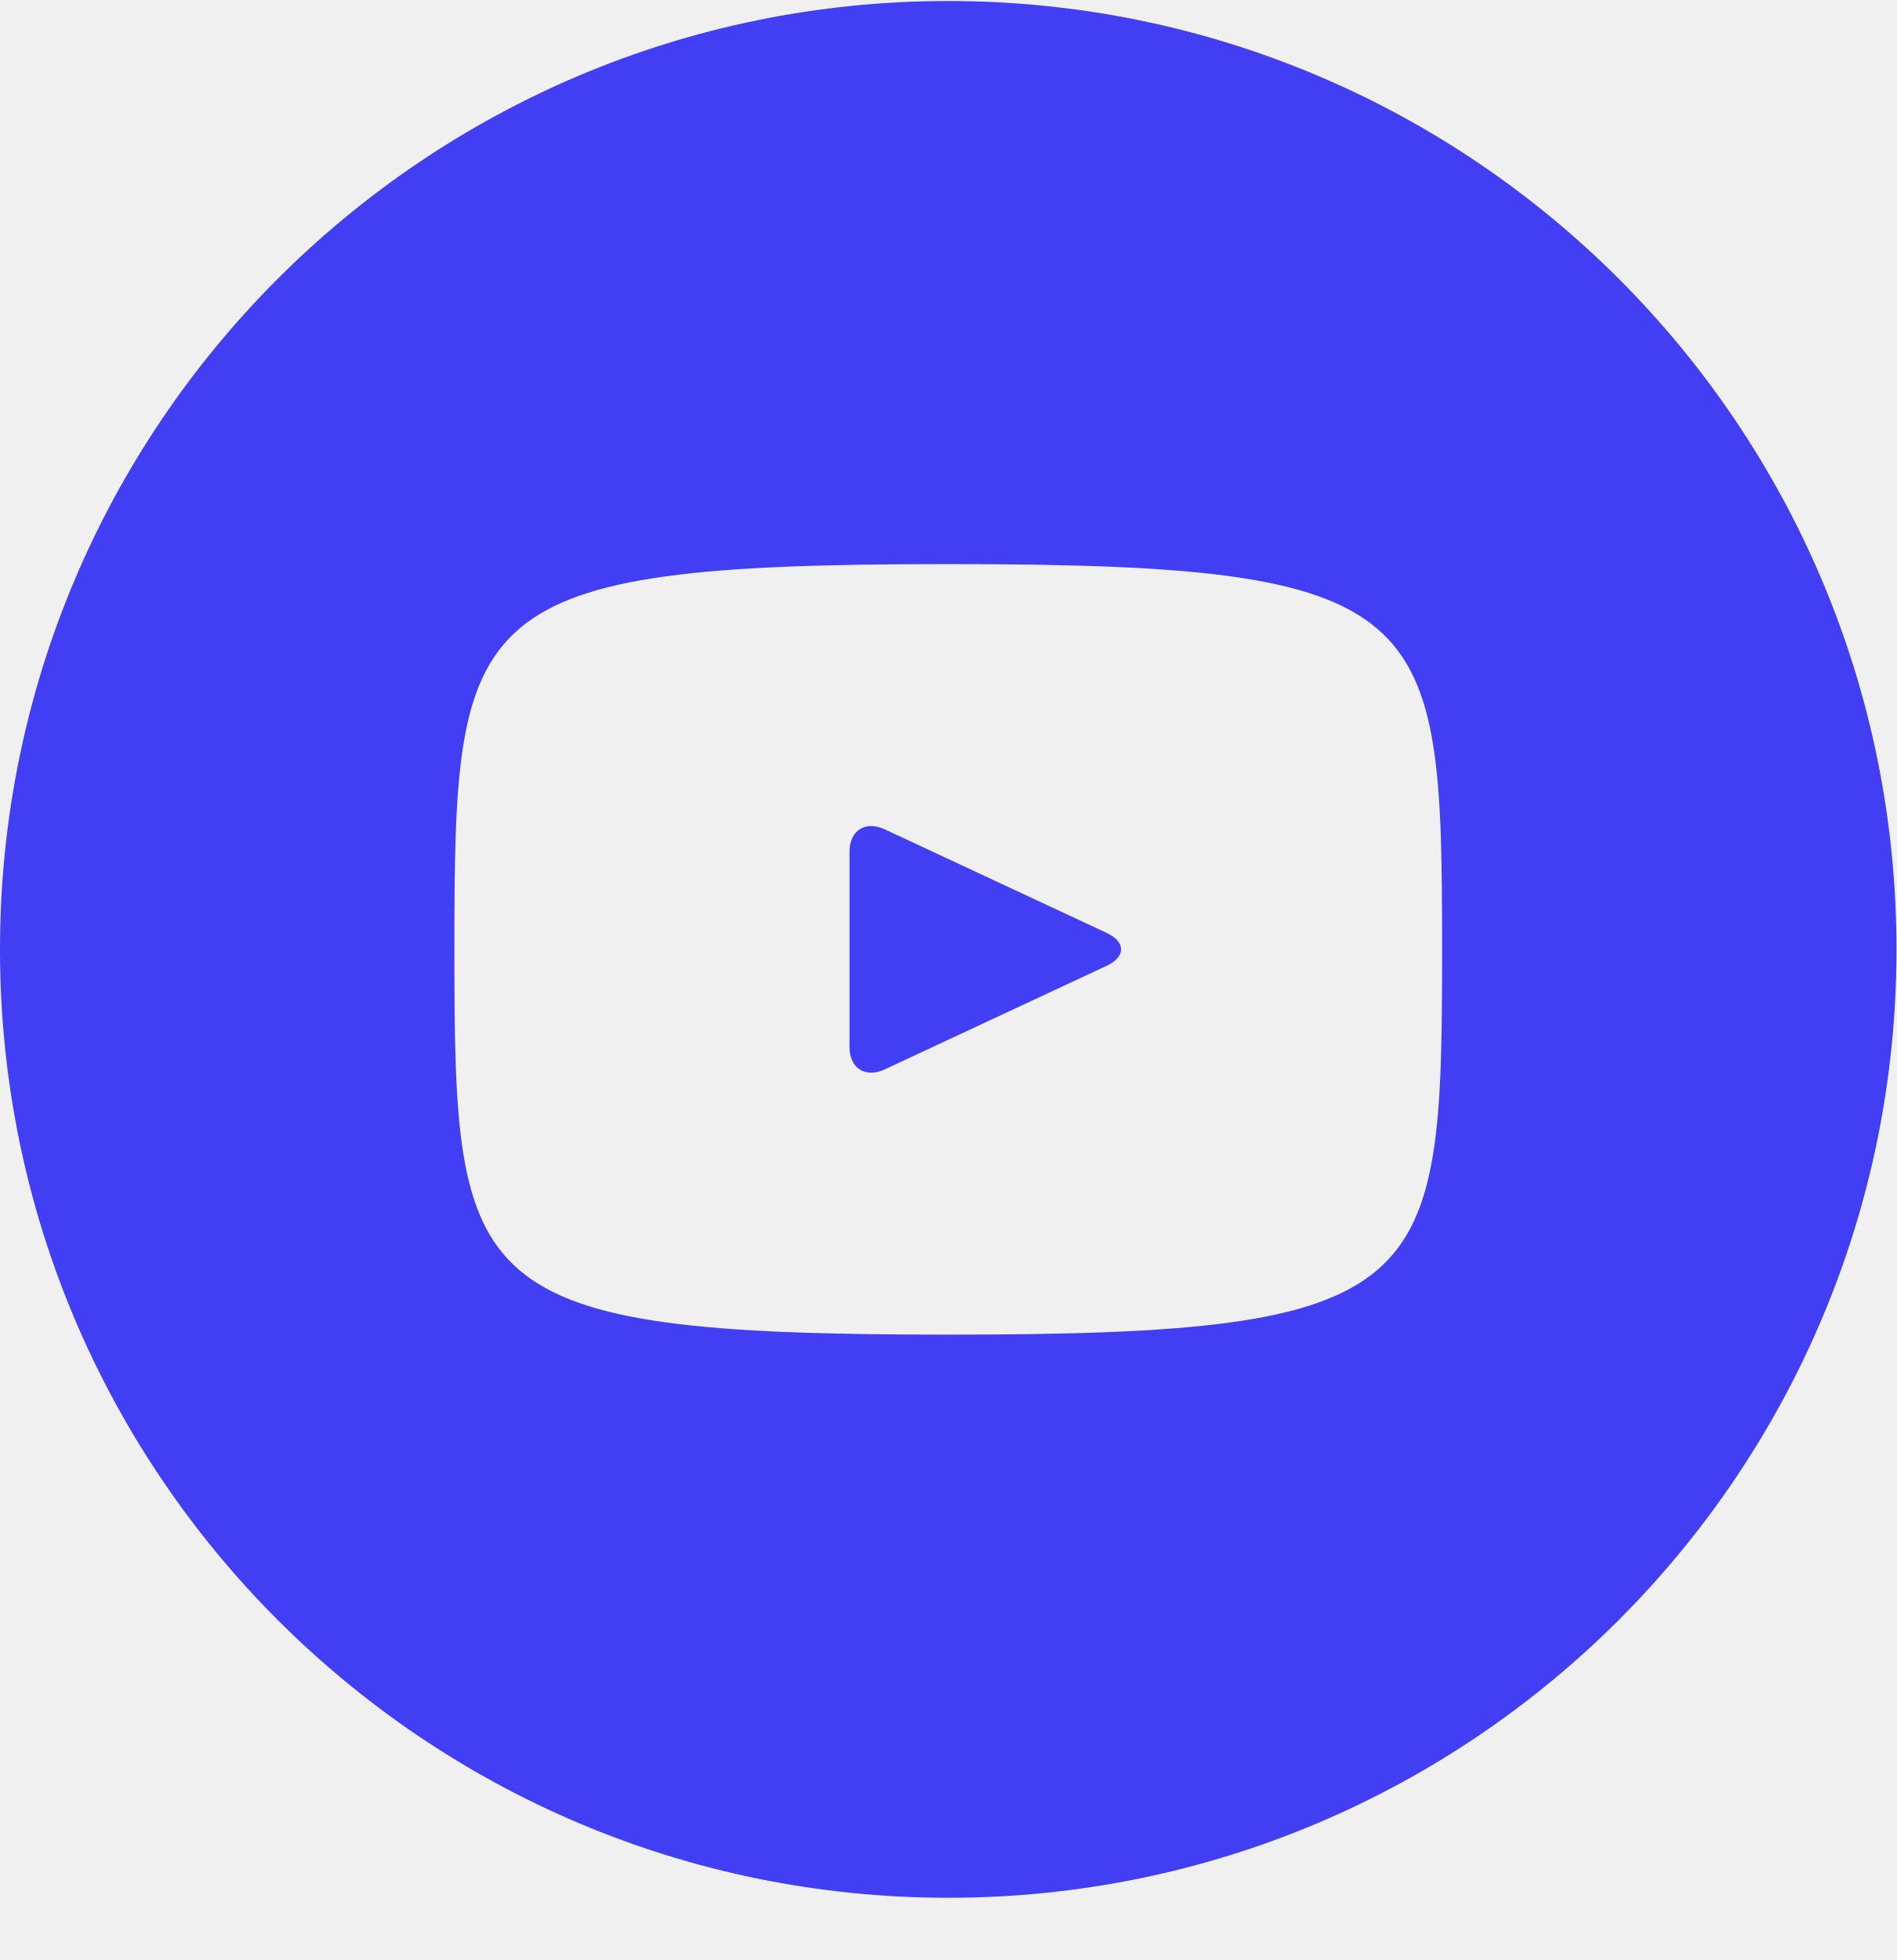
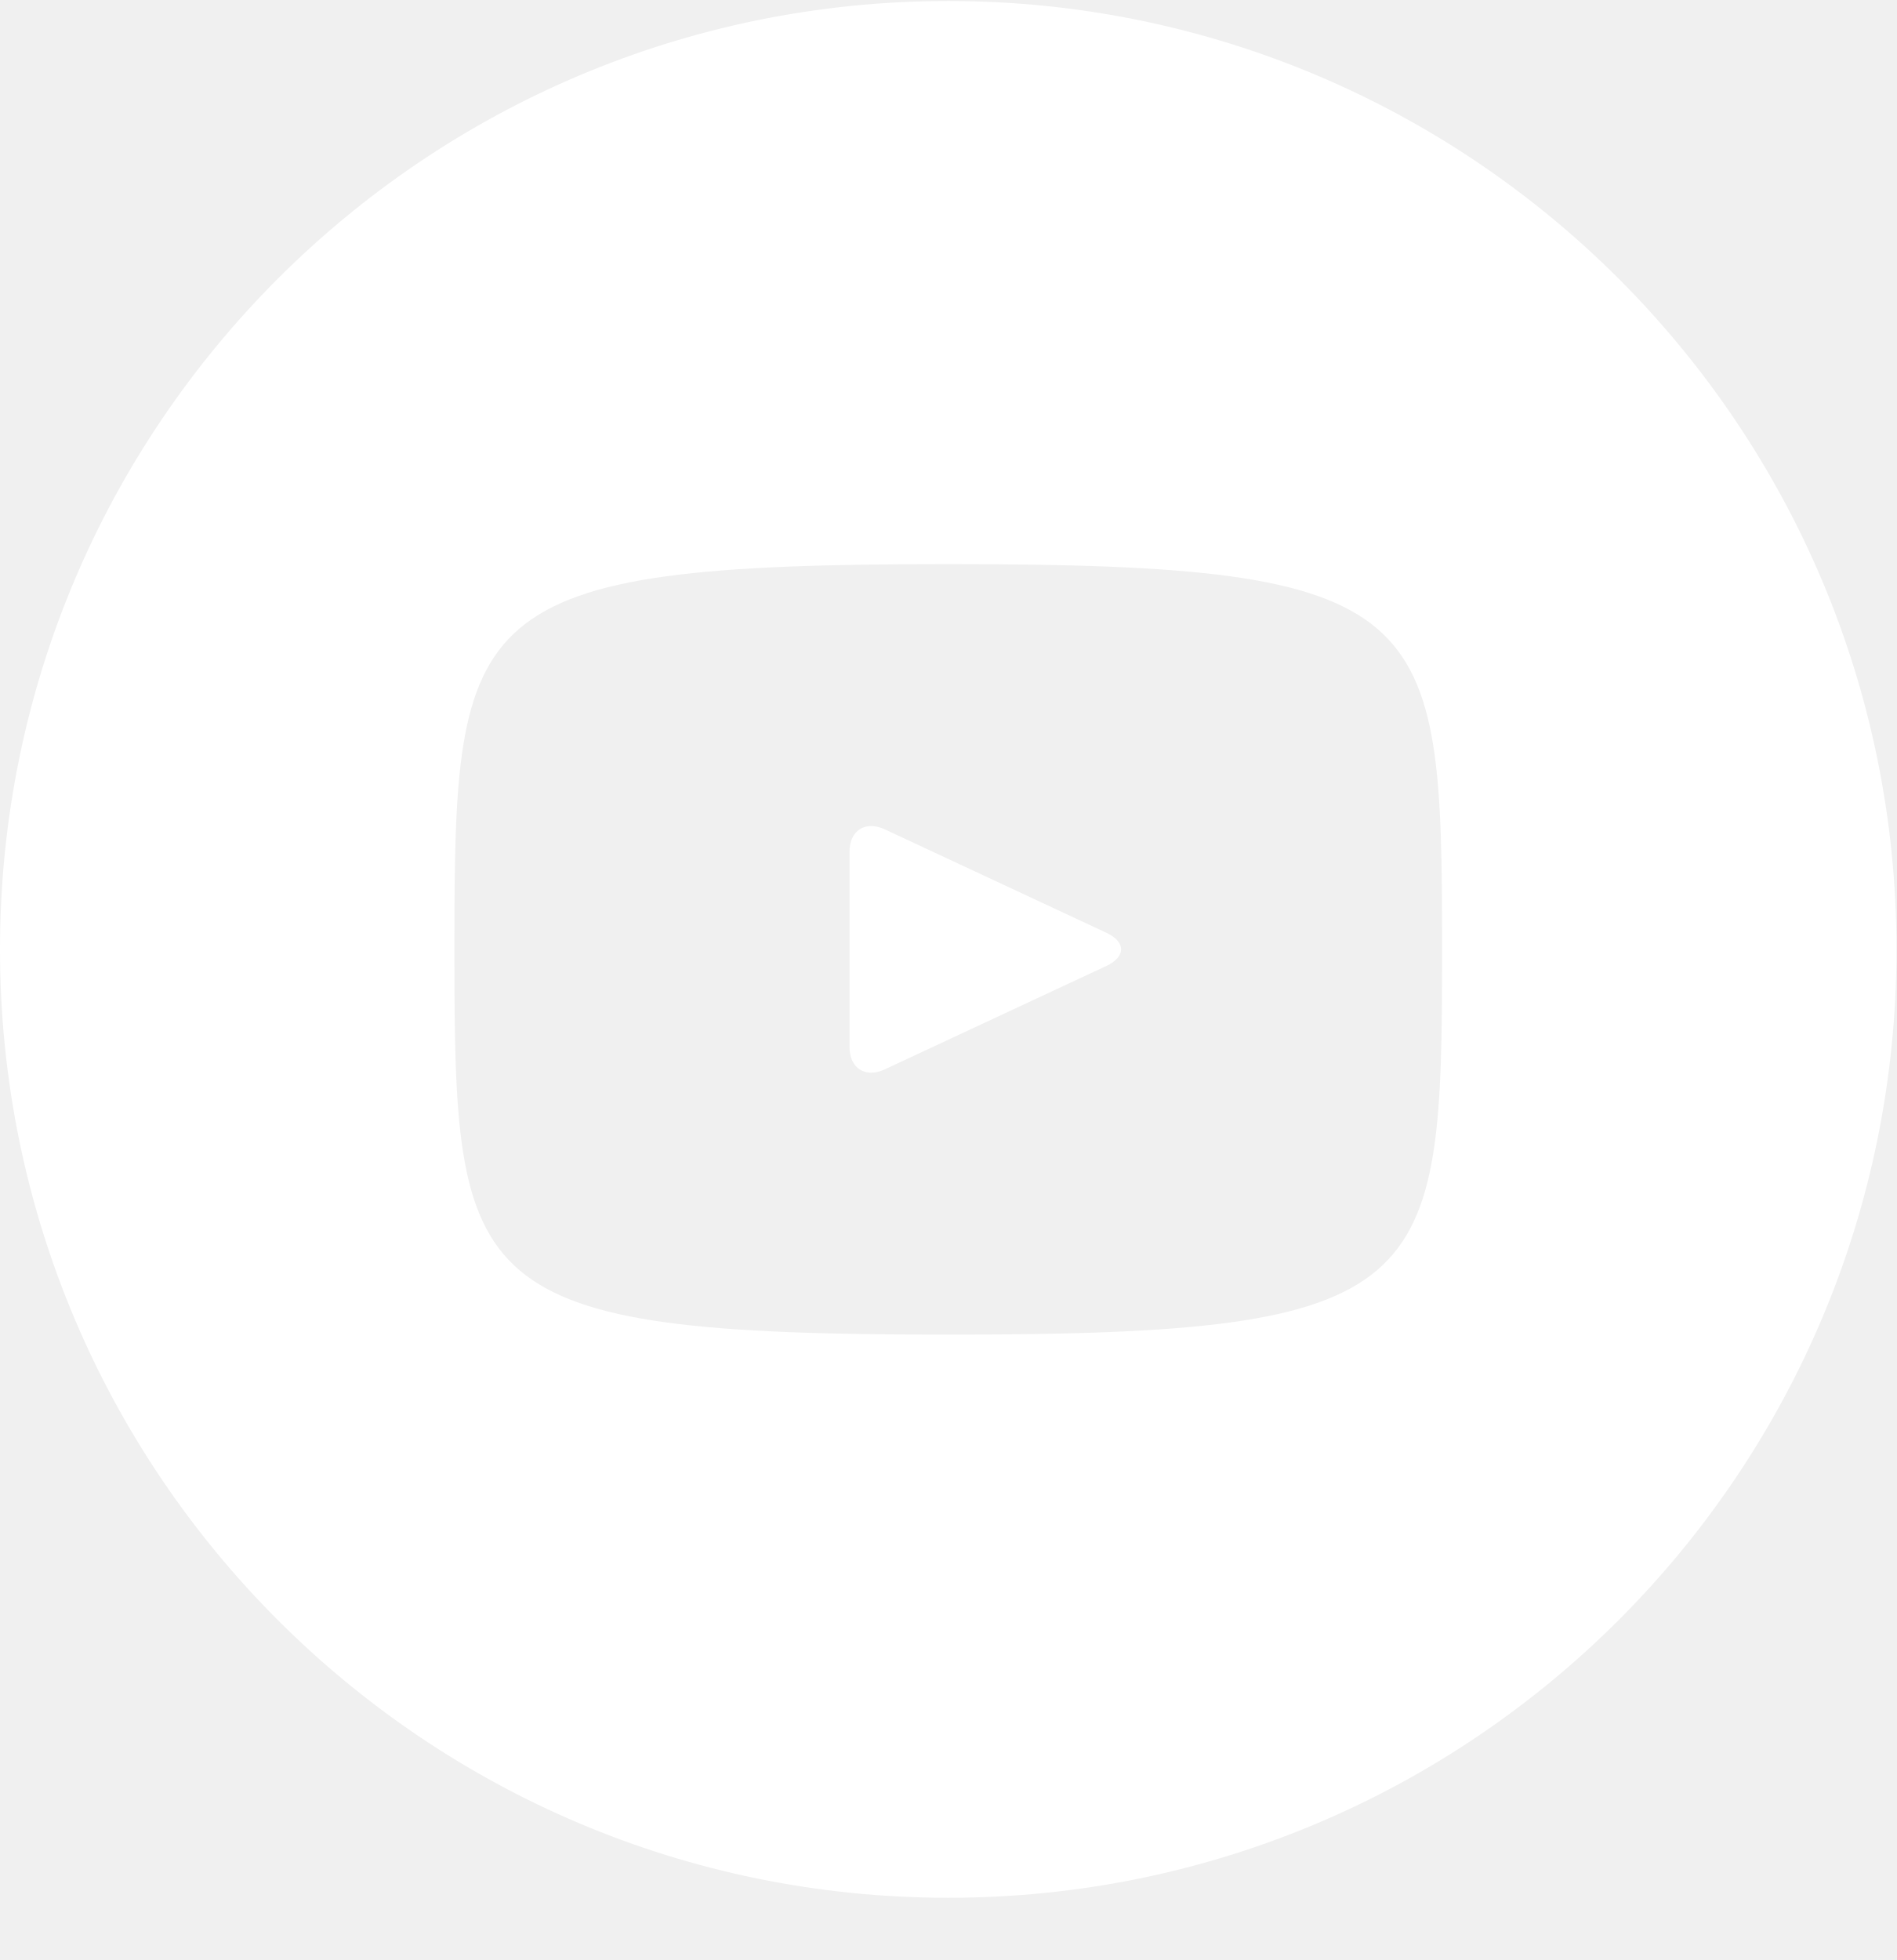
<svg xmlns="http://www.w3.org/2000/svg" width="30" height="31" viewBox="0 0 30 31" fill="none">
-   <path d="M17.505 14.755L13.995 13.117C13.689 12.975 13.438 13.134 13.438 13.473V16.558C13.438 16.897 13.689 17.056 13.995 16.914L17.503 15.277C17.811 15.133 17.811 14.898 17.505 14.755ZM15 0.016C6.716 0.016 0 6.731 0 15.016C0 23.3 6.716 30.016 15 30.016C23.284 30.016 30 23.3 30 15.016C30 6.731 23.284 0.016 15 0.016ZM15 21.109C7.322 21.109 7.188 20.417 7.188 15.016C7.188 9.614 7.322 8.922 15 8.922C22.678 8.922 22.812 9.614 22.812 15.016C22.812 20.417 22.678 21.109 15 21.109Z" fill="#423EF4" />
+   <path d="M17.505 14.755L13.995 13.117C13.689 12.975 13.438 13.134 13.438 13.473V16.558C13.438 16.897 13.689 17.056 13.995 16.914L17.503 15.277C17.811 15.133 17.811 14.898 17.505 14.755ZM15 0.016C6.716 0.016 0 6.731 0 15.016C0 23.3 6.716 30.016 15 30.016C23.284 30.016 30 23.3 30 15.016C30 6.731 23.284 0.016 15 0.016ZM15 21.109C7.322 21.109 7.188 20.417 7.188 15.016C7.188 9.614 7.322 8.922 15 8.922C22.678 8.922 22.812 9.614 22.812 15.016C22.812 20.417 22.678 21.109 15 21.109Z" fill="#FFFFFF" />
</svg>
